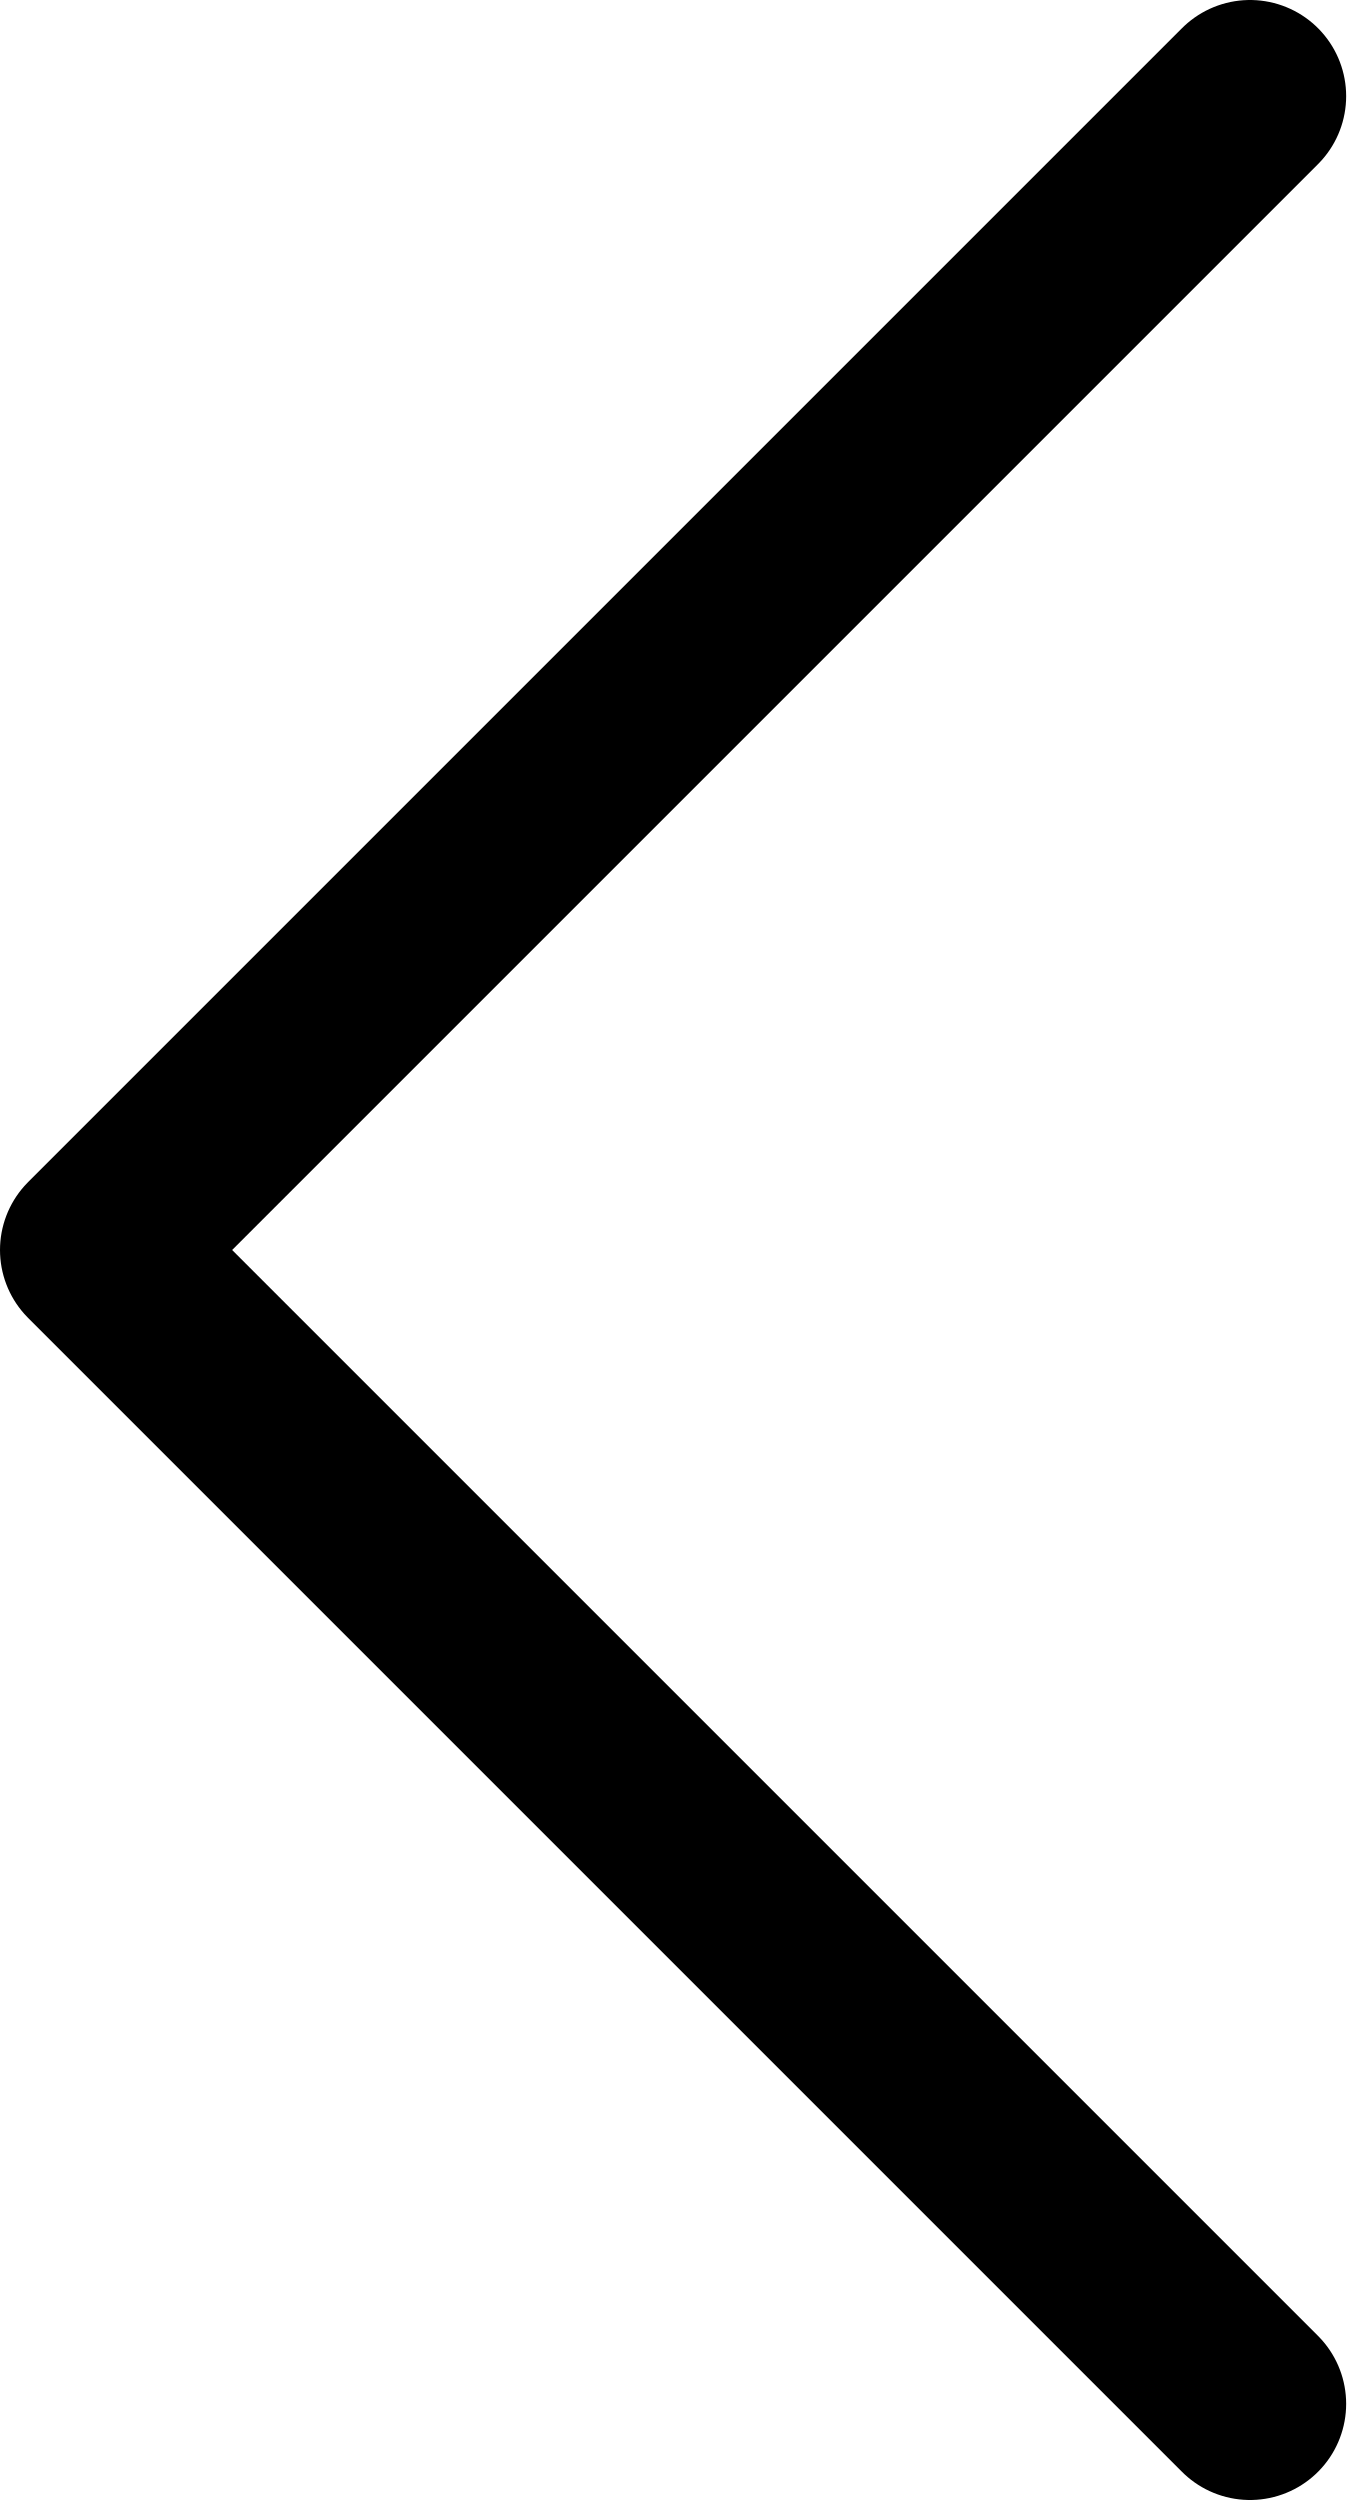
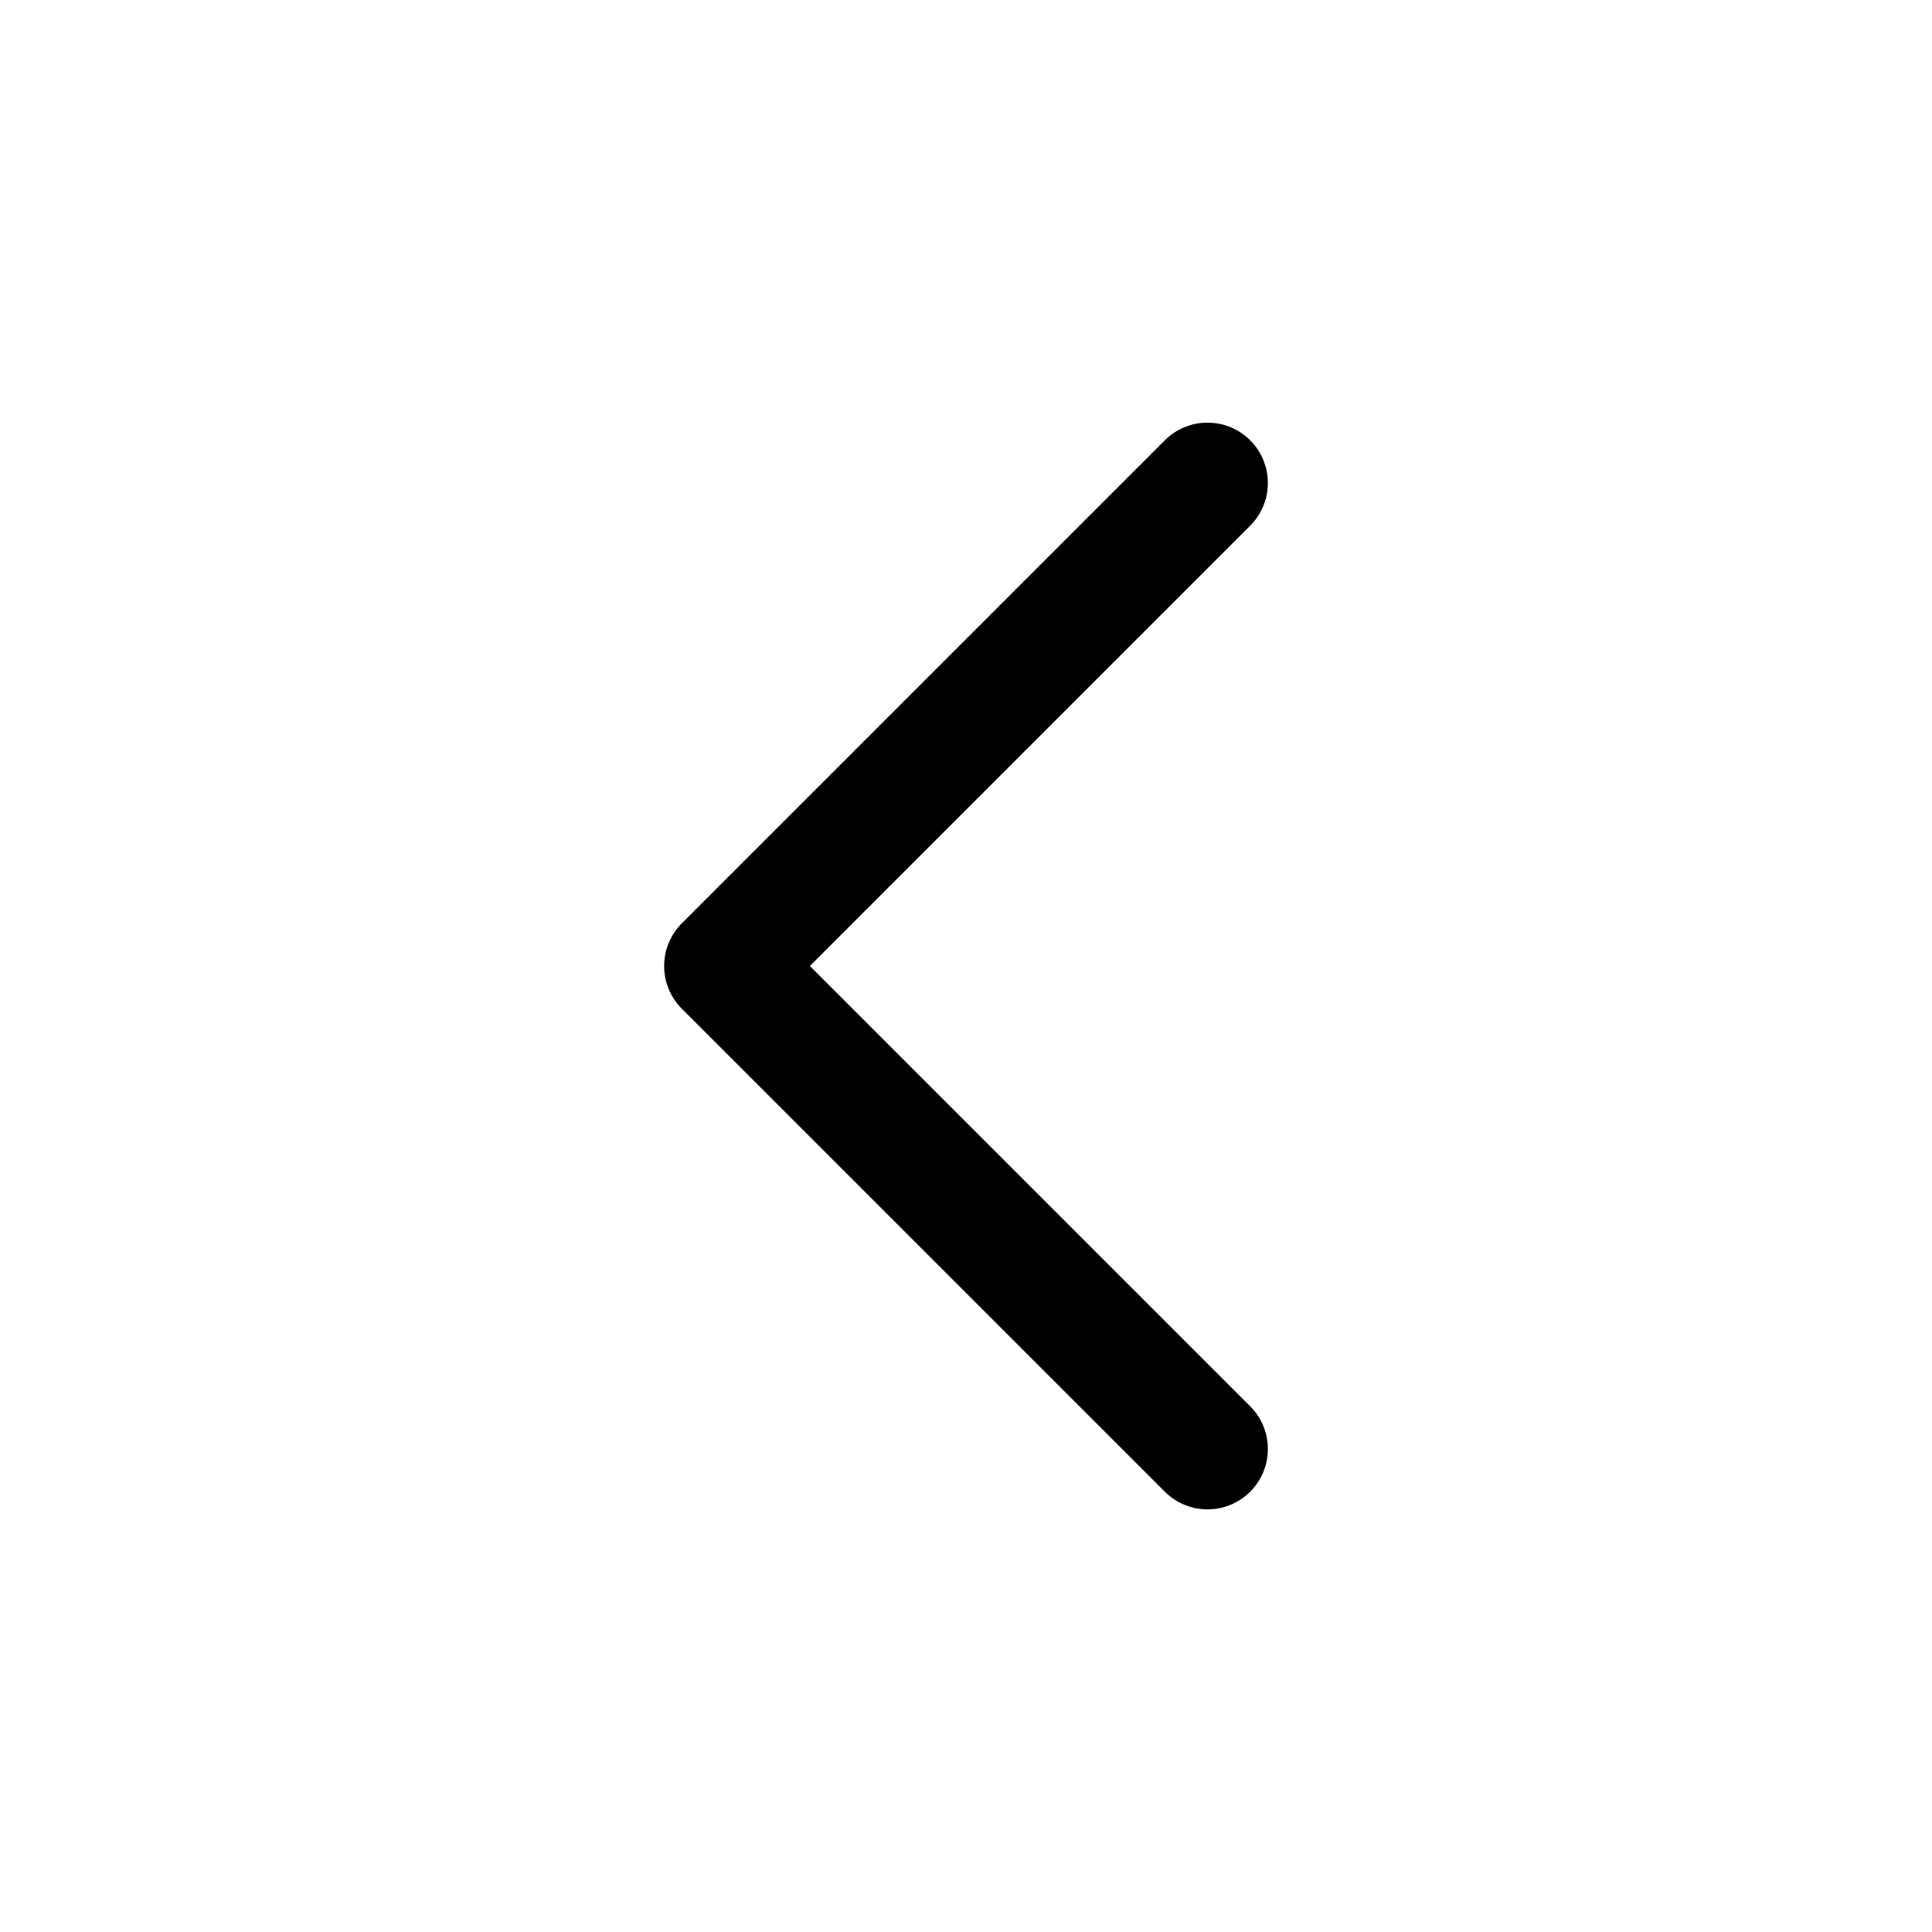
- <svg xmlns="http://www.w3.org/2000/svg" width="14" height="26" viewBox="0 0 14 26" fill="none">
-   <path d="M13 25L1 13L13 1" stroke="black" stroke-width="2" stroke-linecap="round" stroke-linejoin="round" />
+ <svg xmlns="http://www.w3.org/2000/svg" width="32" height="32" viewBox="0 0 32 32" fill="none">
+   <path d="M20 24L12 16L20 8" stroke="black" stroke-width="2" stroke-linecap="round" stroke-linejoin="round" />
</svg>
